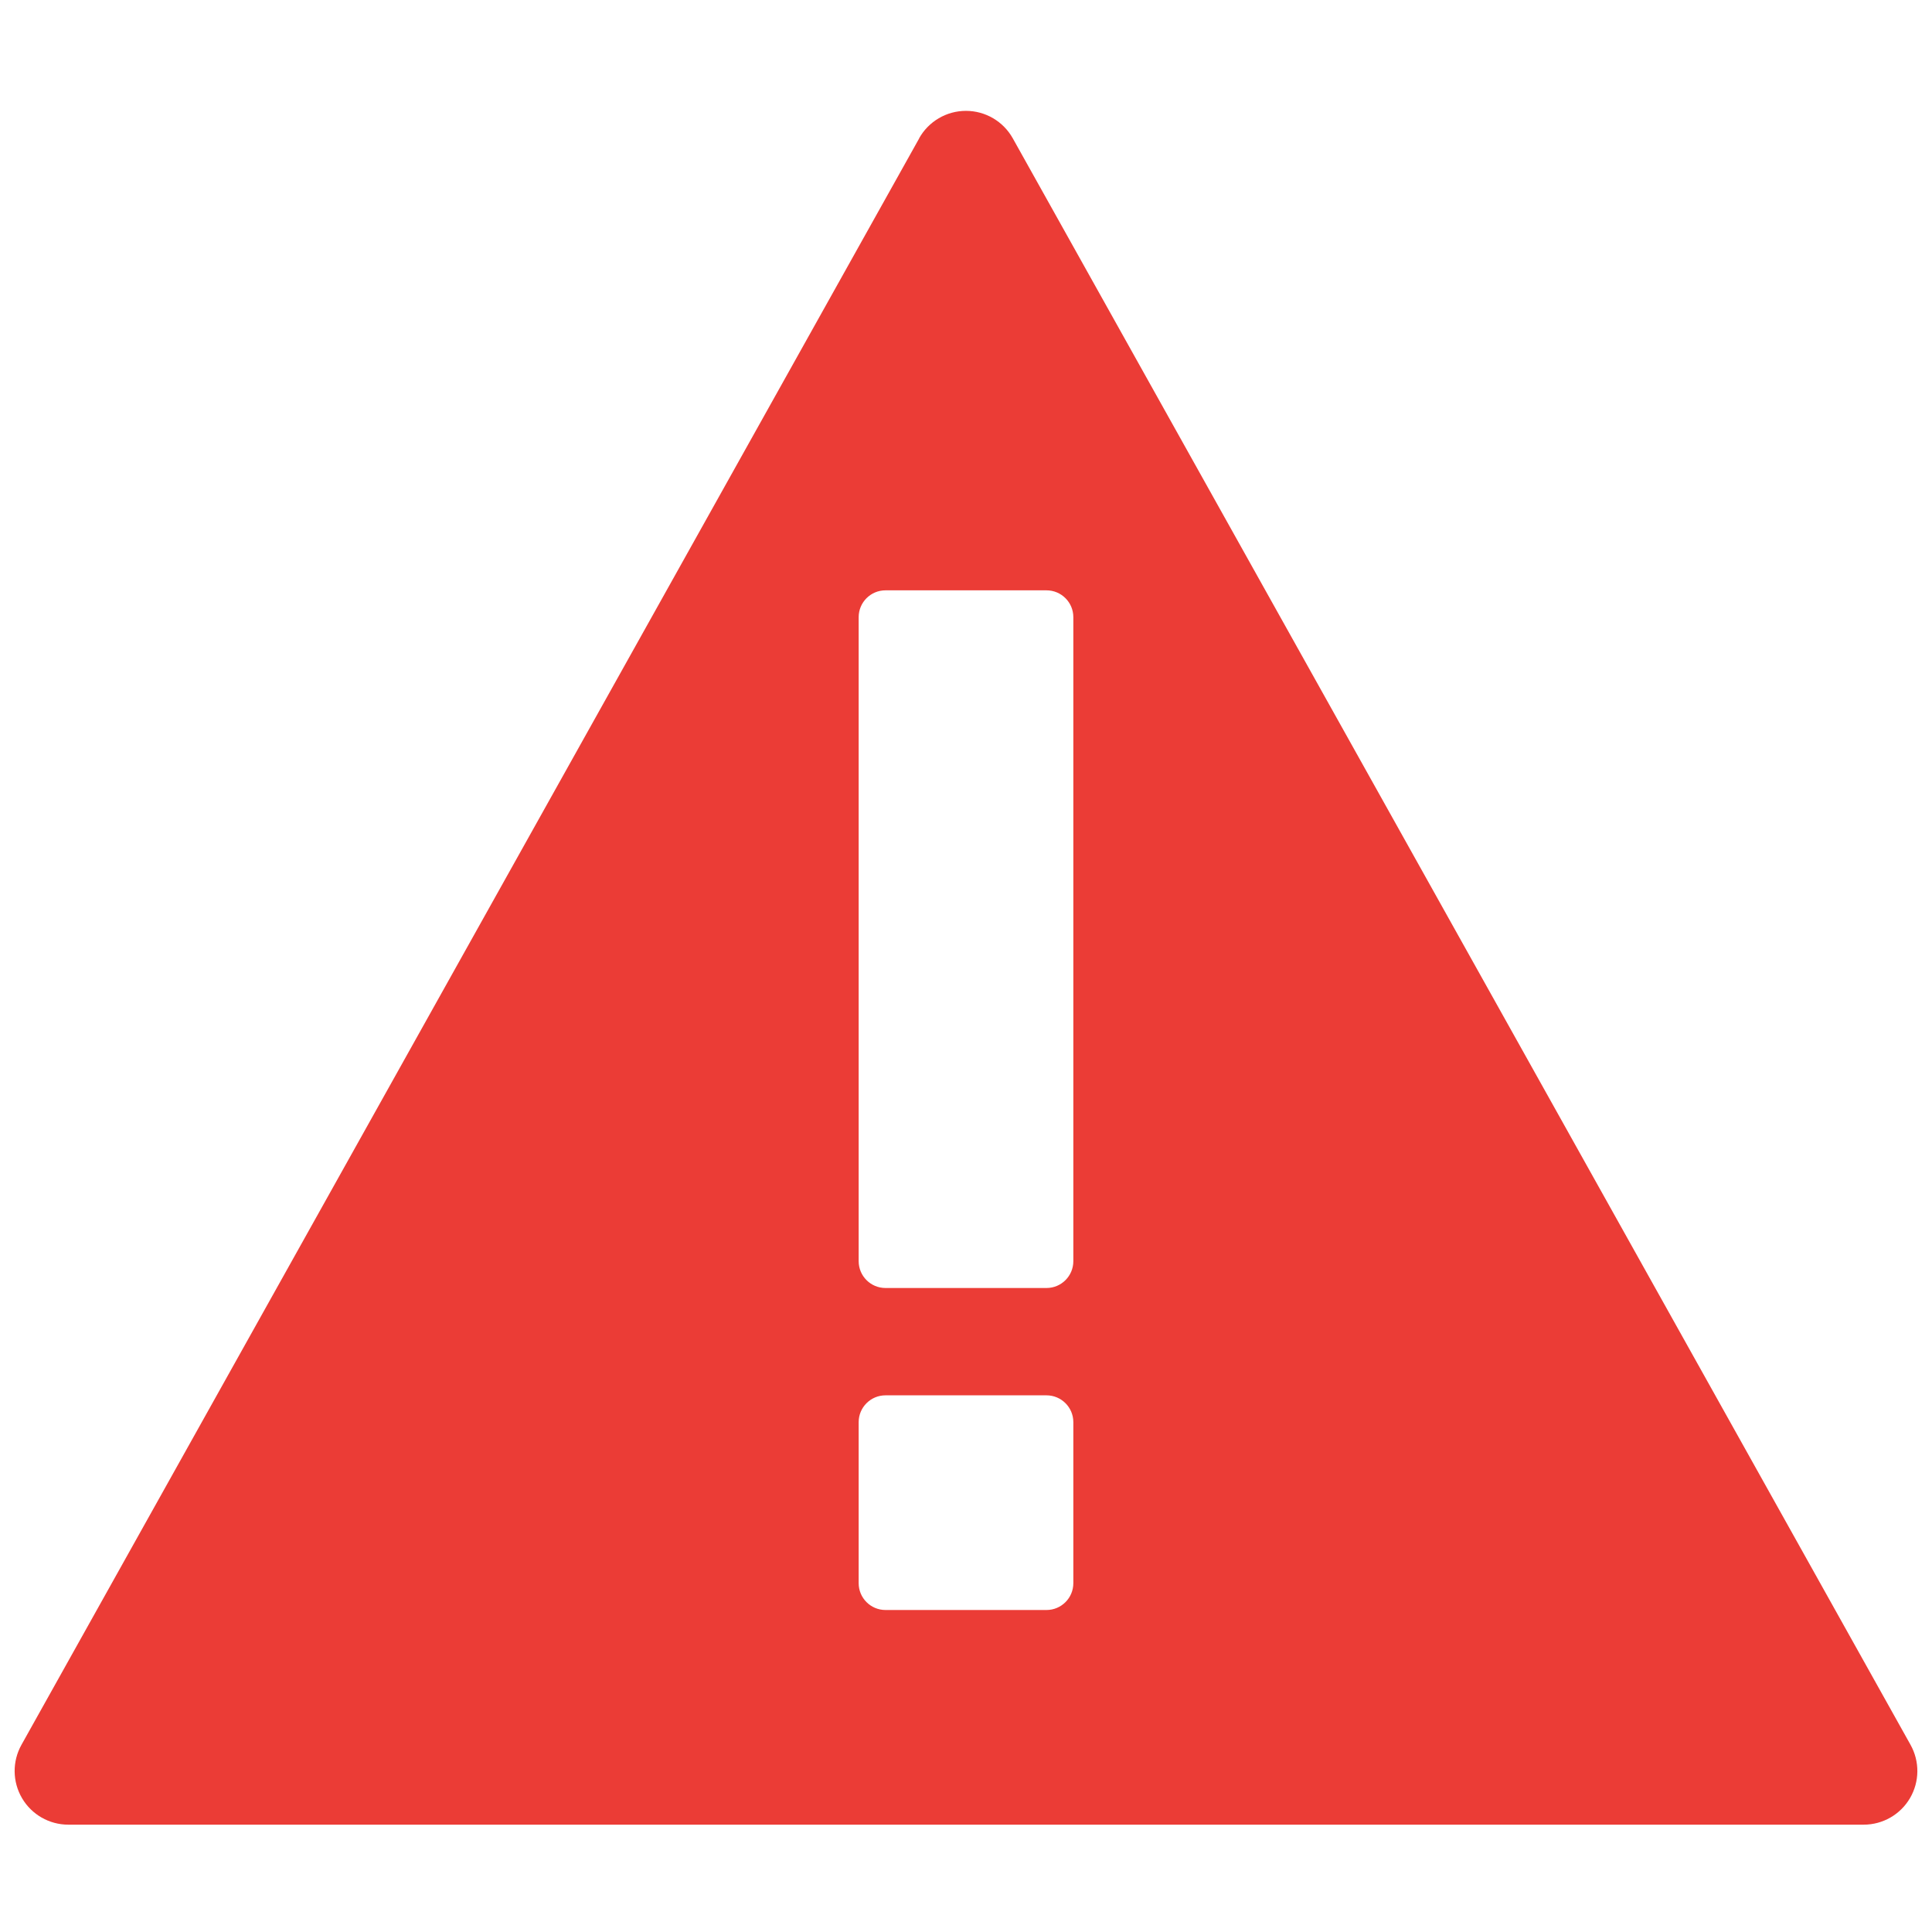
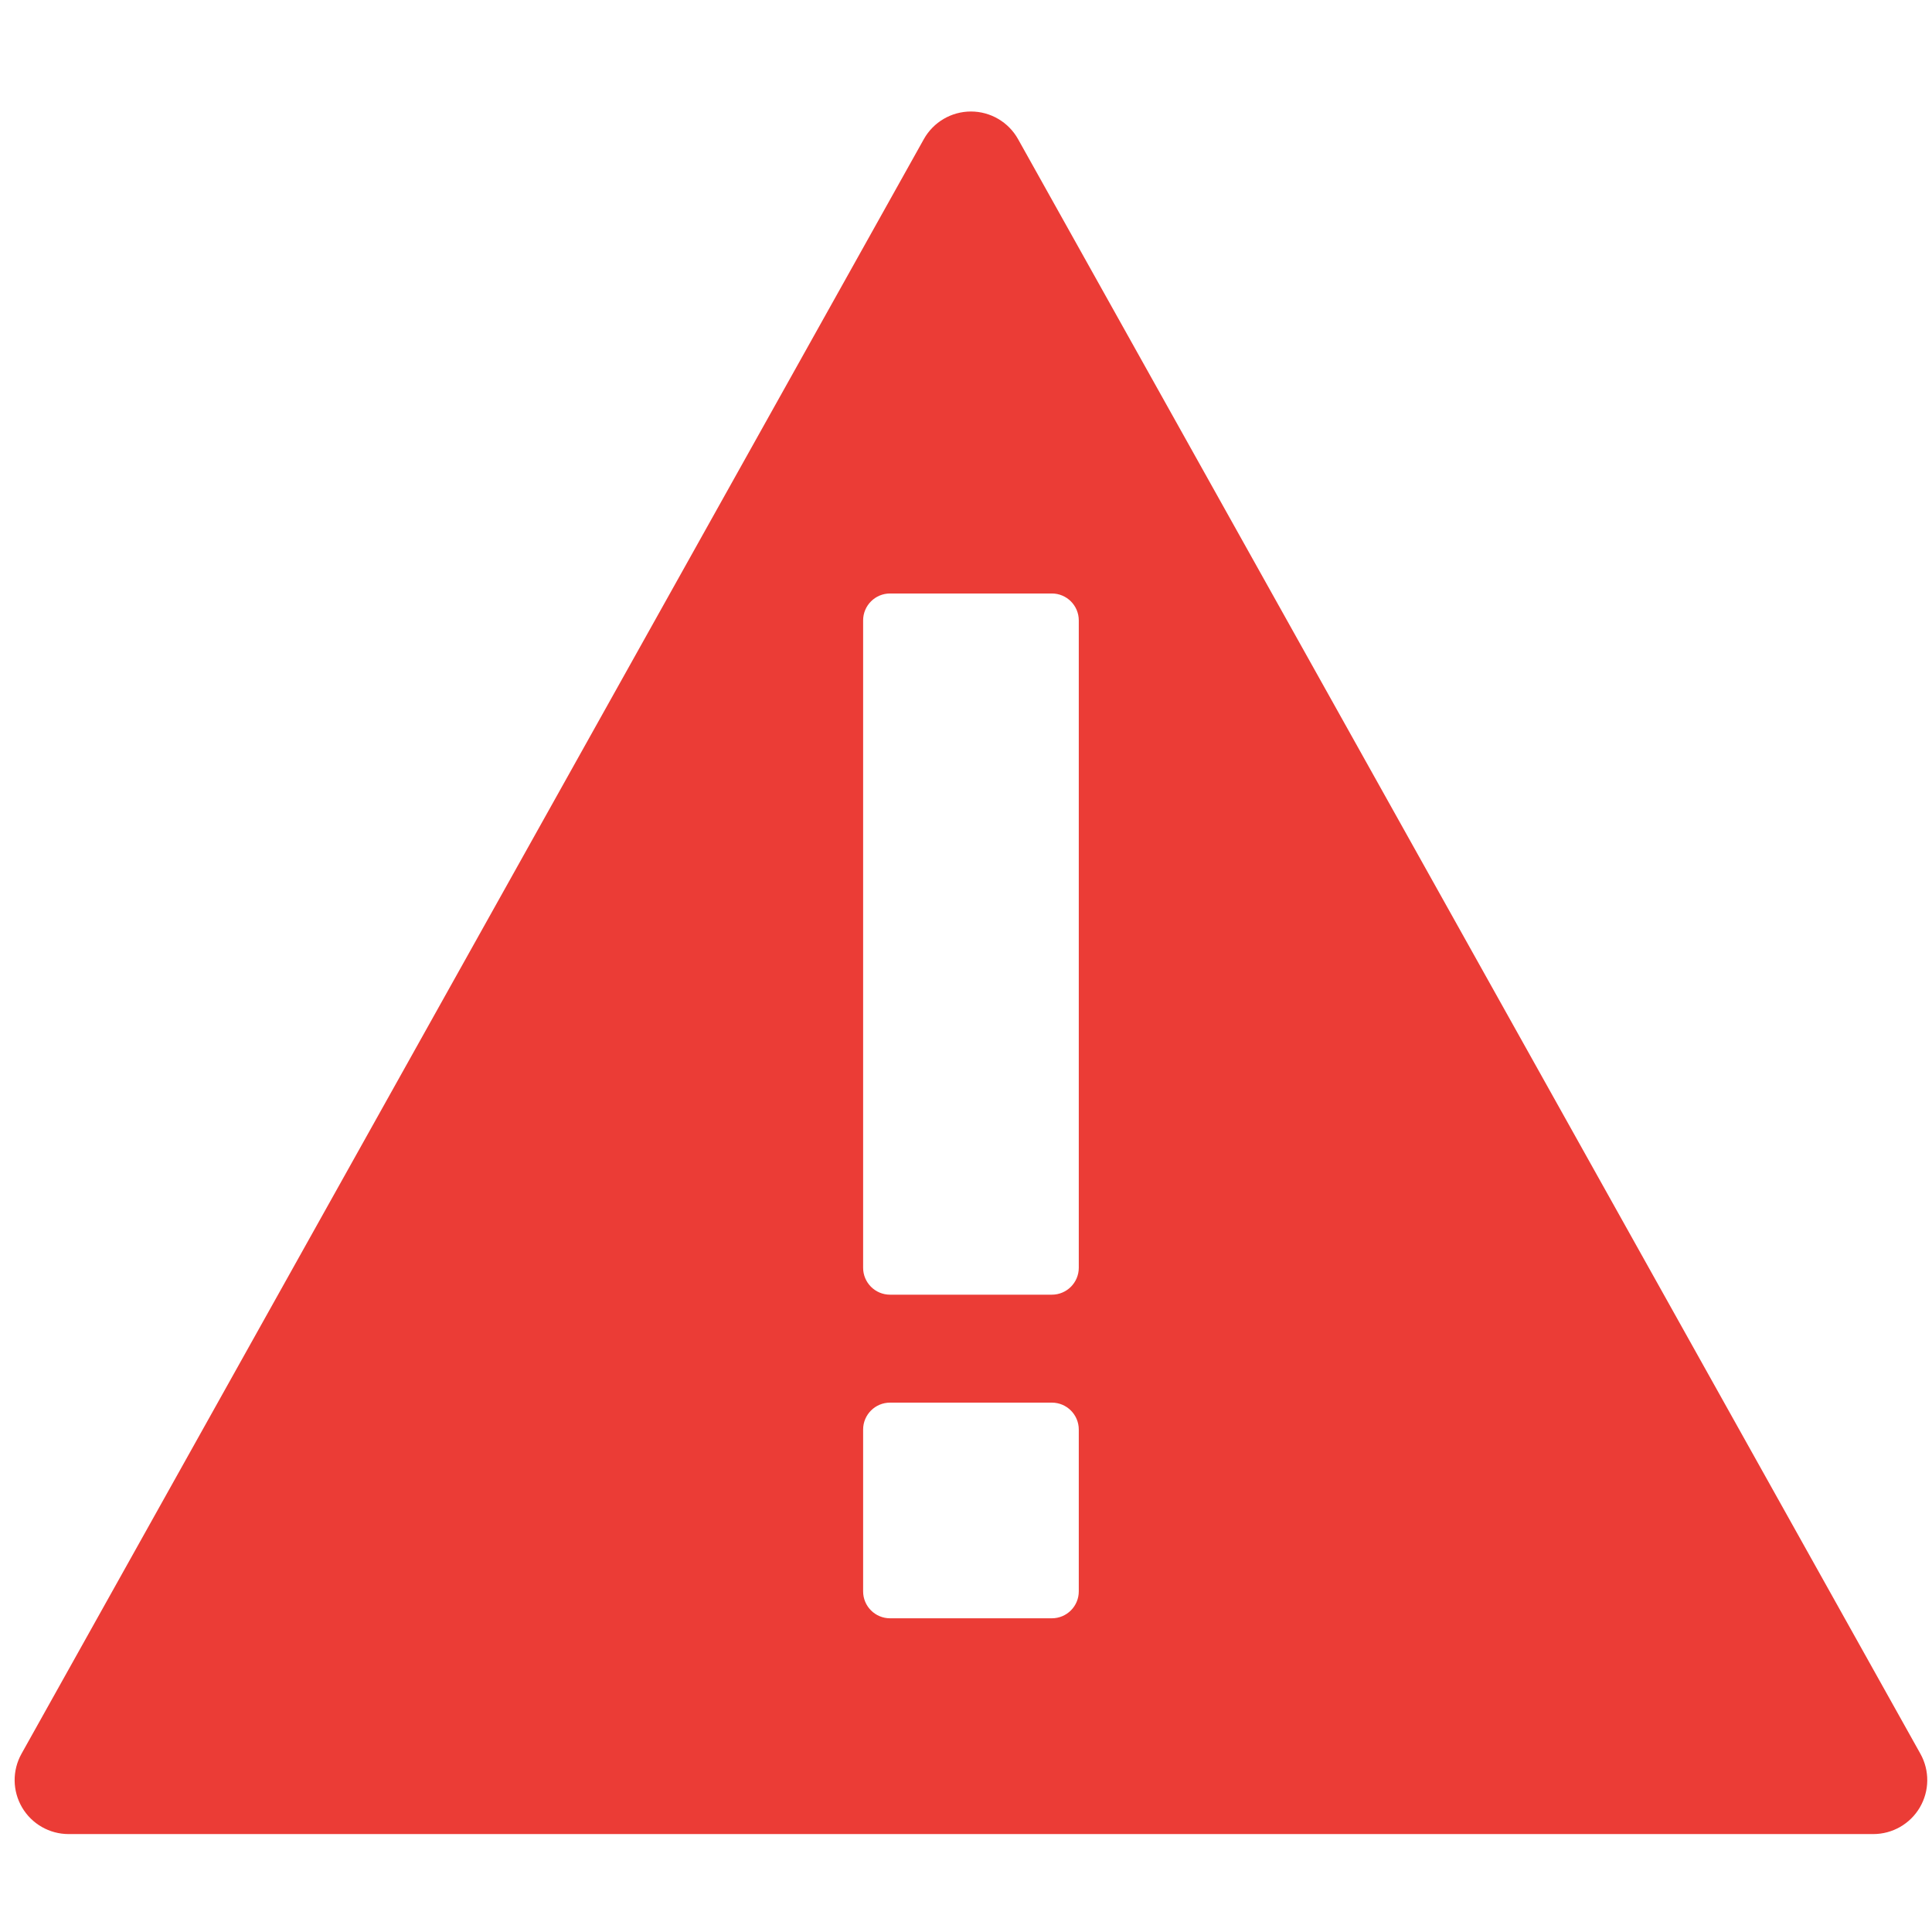
- <svg xmlns="http://www.w3.org/2000/svg" id="Decorative_icon" data-name="Decorative icon" width="18" height="18" viewBox="0 0 18 18">
-   <rect id="Placement_Area" data-name="Placement Area" width="18" height="18" fill="eb3c36" opacity="0" />
+ <svg xmlns="http://www.w3.org/2000/svg" id="Decorative_icon" data-name="Decorative icon" width="16" height="16" viewBox="0 0 16 16">
+   <rect id="Placement_Area" data-name="Placement Area" width="16" height="16" fill="red" opacity="0" />
  <g id="Icon">
-     <rect id="Canvas" width="18" height="18" fill="#eb3c36" opacity="0" />
-     <path id="Path_5" data-name="Path 5" d="M8.564,1.289.2,16.256A.5.5,0,0,0,.636,17H17.364a.5.5,0,0,0,.436-.744L9.436,1.289a.5.5,0,0,0-.873,0ZM10,14.75a.25.25,0,0,1-.25.25H8.25A.25.25,0,0,1,8,14.75v-1.5A.25.25,0,0,1,8.25,13h1.5a.25.25,0,0,1,.25.25Zm0-3a.25.25,0,0,1-.25.25H8.25A.25.25,0,0,1,8,11.75v-6a.25.25,0,0,1,.25-.25h1.5a.25.25,0,0,1,.25.25Z" fill="#eb3c36" />
+     <rect id="Canvas" width="16" height="16" fill="#eb3c36" opacity="0" />
+     <path id="Path_5" data-name="Path 5" d="M7.666,1.262.193,14.634a.447.447,0,0,0,.39.665H15.529a.447.447,0,0,0,.39-.665L8.446,1.262a.447.447,0,0,0-.78,0ZM8.949,13.289a.223.223,0,0,1-.223.223H7.386a.223.223,0,0,1-.223-.223v-1.34a.223.223,0,0,1,.223-.223h1.34a.223.223,0,0,1,.223.223Zm0-2.68a.223.223,0,0,1-.223.223H7.386a.223.223,0,0,1-.223-.223V5.248a.223.223,0,0,1,.223-.223h1.34a.223.223,0,0,1,.223.223Z" transform="translate(-0.015 -0.11)" fill="#eb3c36" />
  </g>
</svg>
